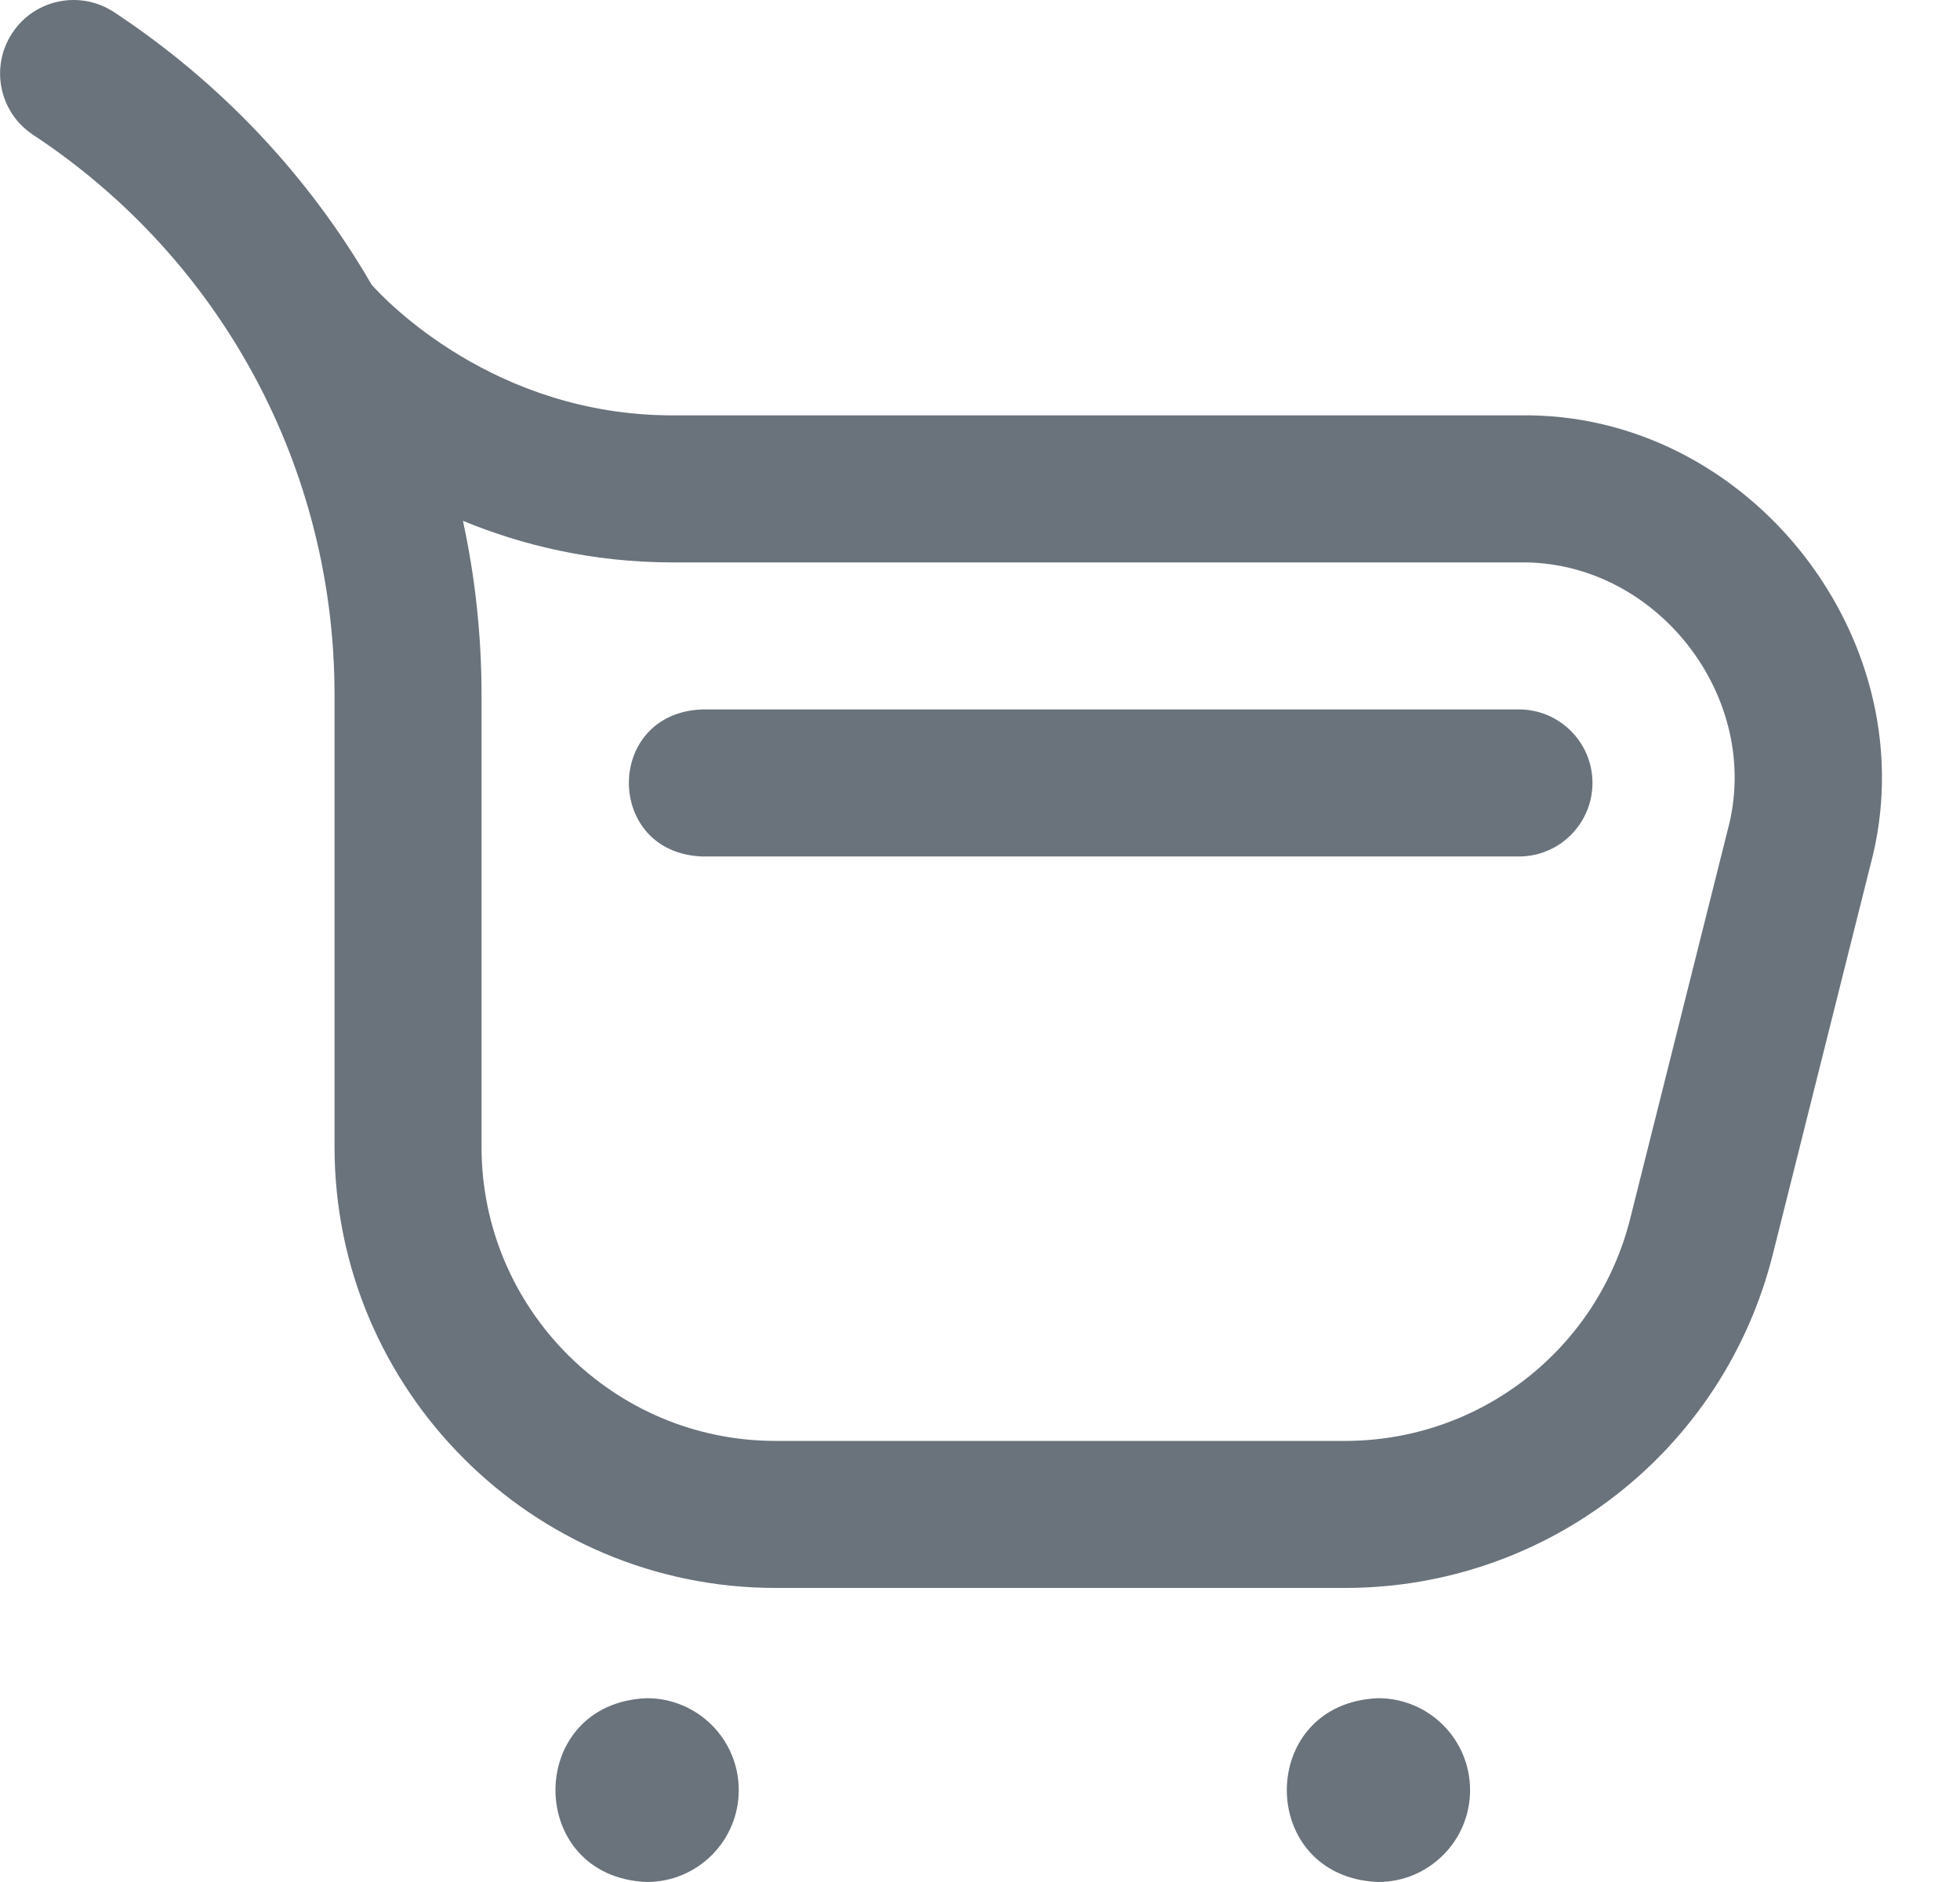
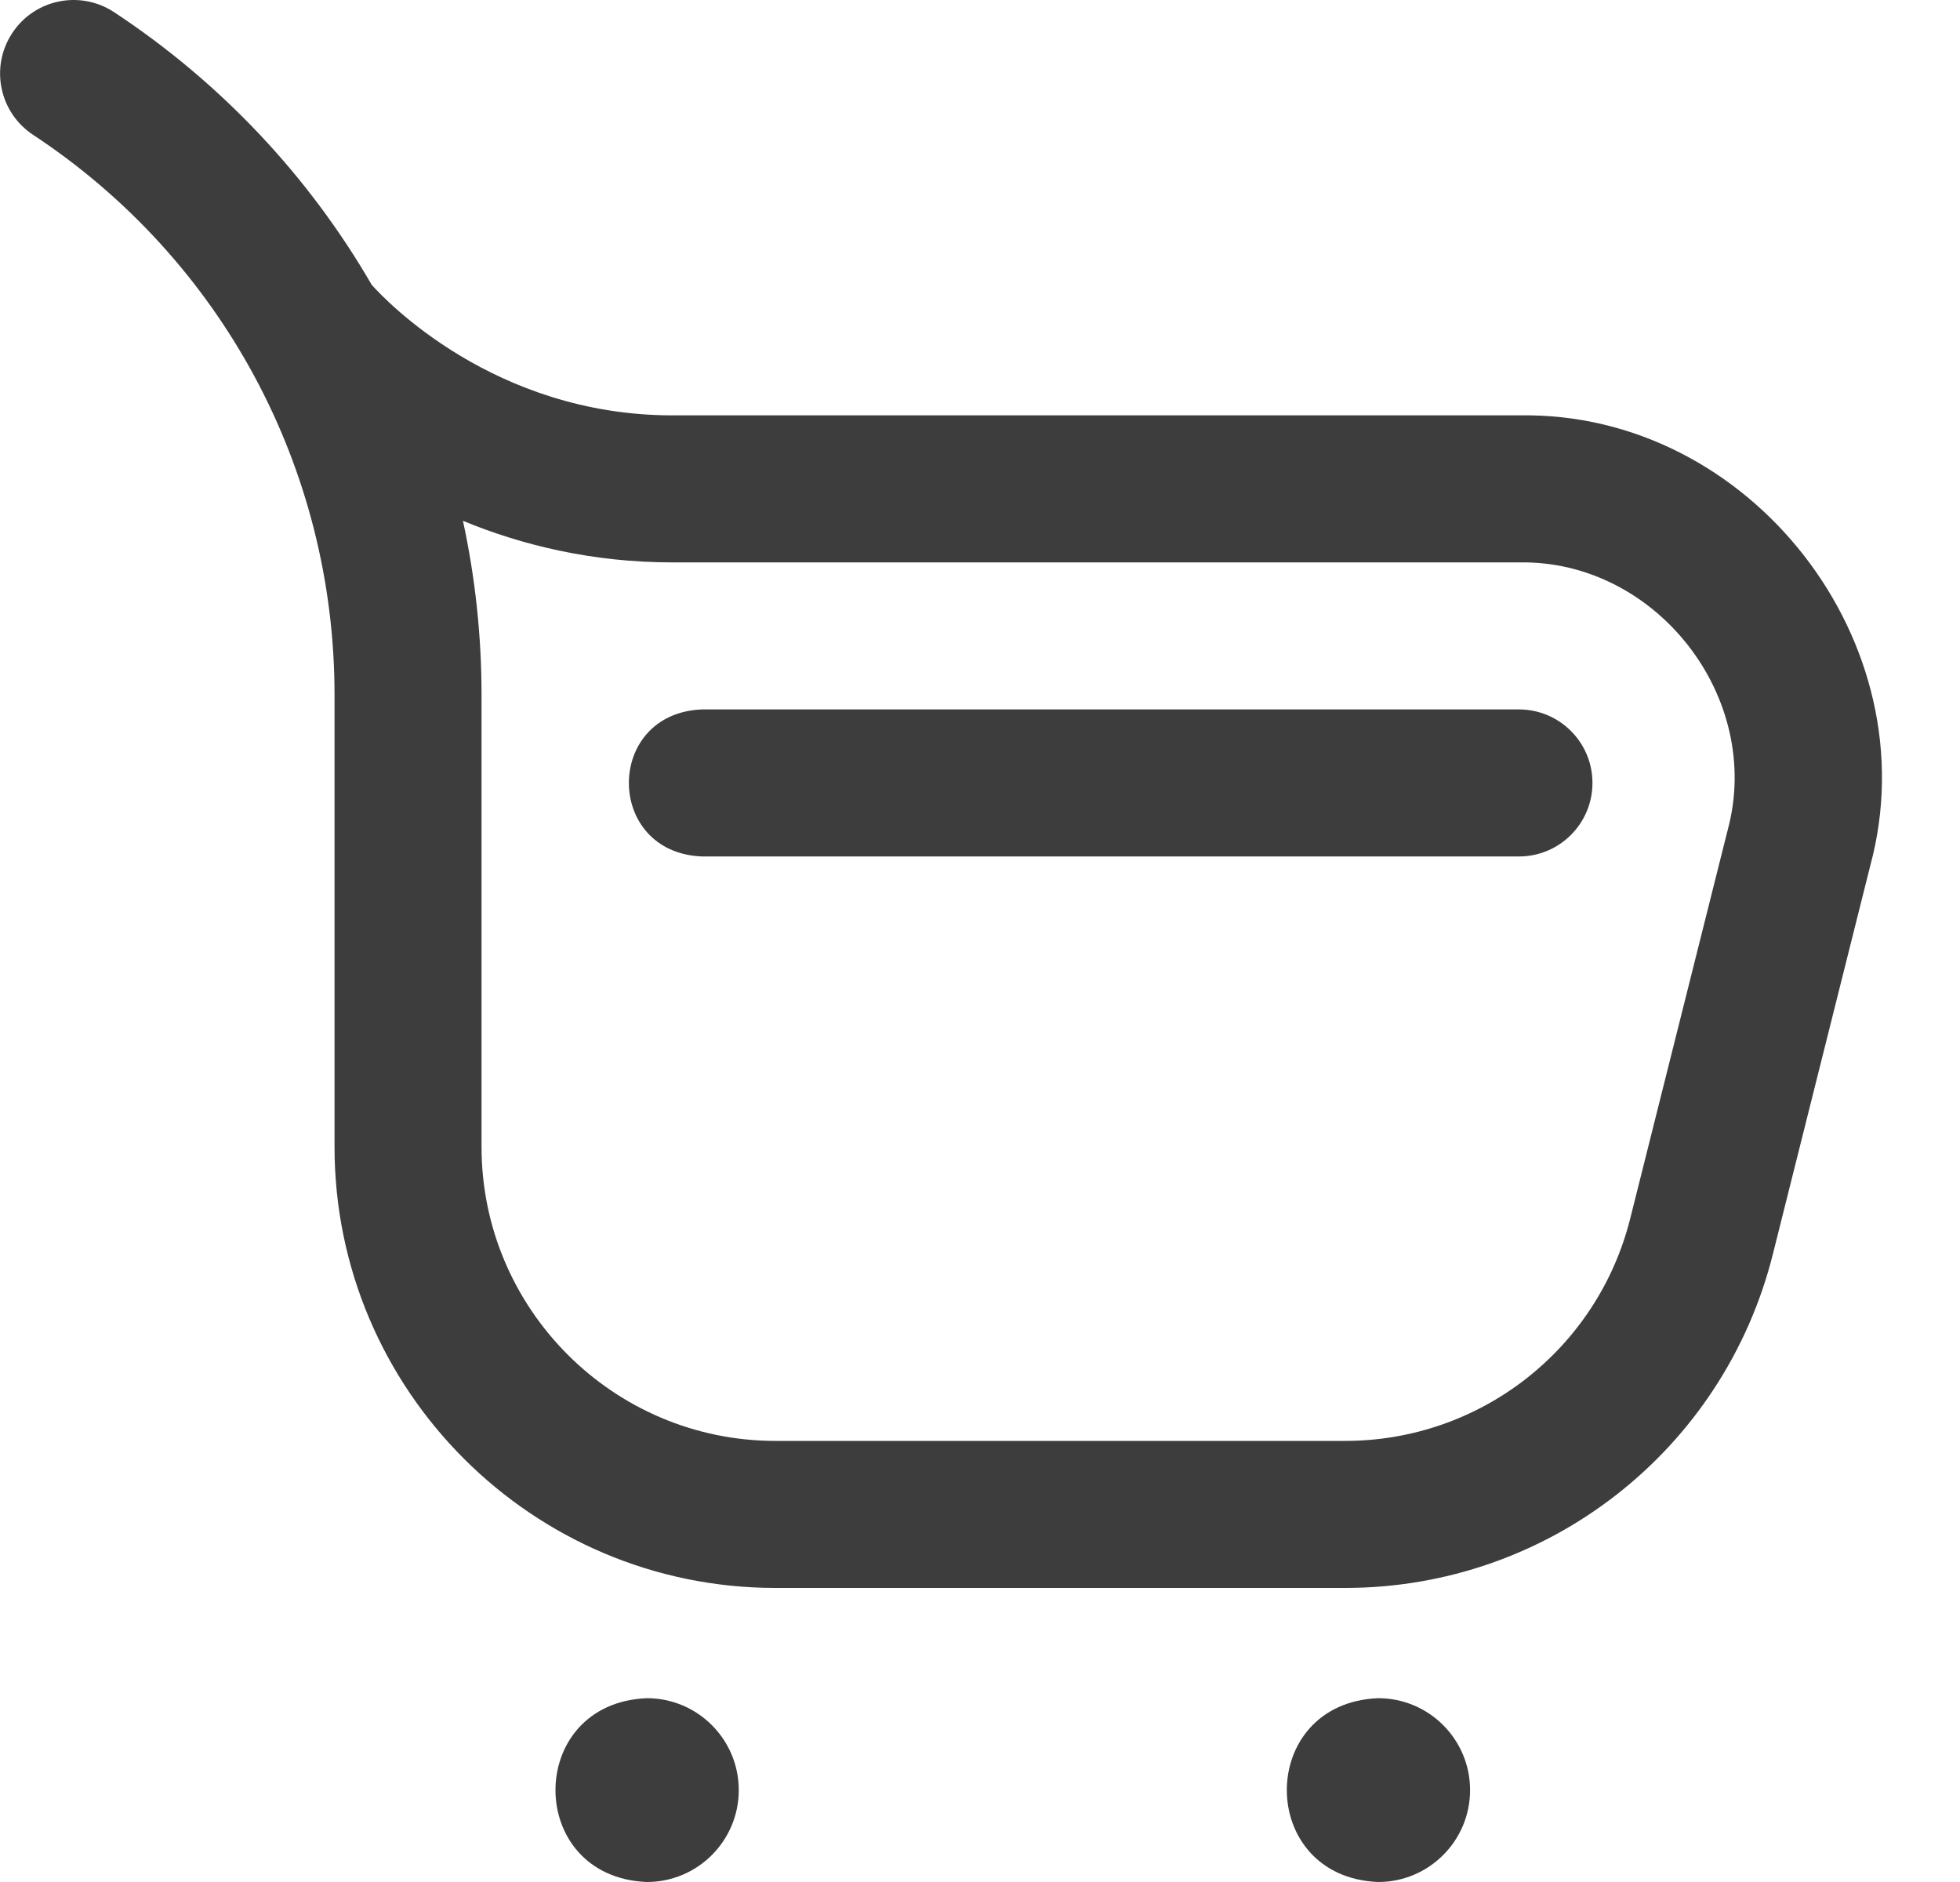
<svg xmlns="http://www.w3.org/2000/svg" width="25" height="24" viewBox="0 0 25 24" fill="none">
-   <path d="M17.157 20.25H9.892C6.79 20.25 4.267 17.727 4.267 14.625V8.859C4.267 5.976 2.83 3.307 0.423 1.72C-0.01 1.435 -0.129 0.854 0.156 0.422C0.441 -0.011 1.022 -0.13 1.455 0.155C2.829 1.061 3.944 2.256 4.741 3.632C4.913 3.825 6.302 5.297 8.579 5.297H19.375C22.32 5.242 24.625 8.198 23.855 11.041L22.613 15.994C21.984 18.5 19.74 20.25 17.157 20.25V20.25ZM5.905 6.642C6.061 7.362 6.142 8.105 6.142 8.859V14.625C6.142 16.693 7.824 18.375 9.892 18.375H17.157C18.879 18.375 20.375 17.208 20.794 15.538L22.037 10.584C22.494 8.895 21.124 7.139 19.375 7.172H8.579C7.549 7.172 6.653 6.95 5.905 6.642V6.642ZM9.423 22.828C9.423 22.181 8.898 21.656 8.251 21.656C6.696 21.718 6.697 23.939 8.251 24C8.898 24 9.423 23.475 9.423 22.828ZM18.751 22.828C18.751 22.181 18.226 21.656 17.579 21.656C16.024 21.718 16.026 23.939 17.579 24C18.226 24 18.751 23.475 18.751 22.828ZM20.312 9.984C20.312 9.467 19.892 9.047 19.375 9.047H8.954C7.71 9.096 7.711 10.873 8.954 10.922H19.375C19.892 10.922 20.312 10.502 20.312 9.984Z" fill="#6a737c" />
+   <path d="M17.157 20.25H9.892C6.79 20.25 4.267 17.727 4.267 14.625V8.859C4.267 5.976 2.83 3.307 0.423 1.72C-0.01 1.435 -0.129 0.854 0.156 0.422C0.441 -0.011 1.022 -0.13 1.455 0.155C2.829 1.061 3.944 2.256 4.741 3.632C4.913 3.825 6.302 5.297 8.579 5.297H19.375C22.32 5.242 24.625 8.198 23.855 11.041L22.613 15.994C21.984 18.5 19.74 20.25 17.157 20.25V20.25ZM5.905 6.642C6.061 7.362 6.142 8.105 6.142 8.859V14.625C6.142 16.693 7.824 18.375 9.892 18.375H17.157C18.879 18.375 20.375 17.208 20.794 15.538L22.037 10.584C22.494 8.895 21.124 7.139 19.375 7.172H8.579C7.549 7.172 6.653 6.95 5.905 6.642V6.642ZM9.423 22.828C9.423 22.181 8.898 21.656 8.251 21.656C6.696 21.718 6.697 23.939 8.251 24C8.898 24 9.423 23.475 9.423 22.828ZM18.751 22.828C18.751 22.181 18.226 21.656 17.579 21.656C16.024 21.718 16.026 23.939 17.579 24C18.226 24 18.751 23.475 18.751 22.828ZM20.312 9.984C20.312 9.467 19.892 9.047 19.375 9.047H8.954C7.71 9.096 7.711 10.873 8.954 10.922H19.375C19.892 10.922 20.312 10.502 20.312 9.984Z" fill="#3d3d3d" />
</svg>
